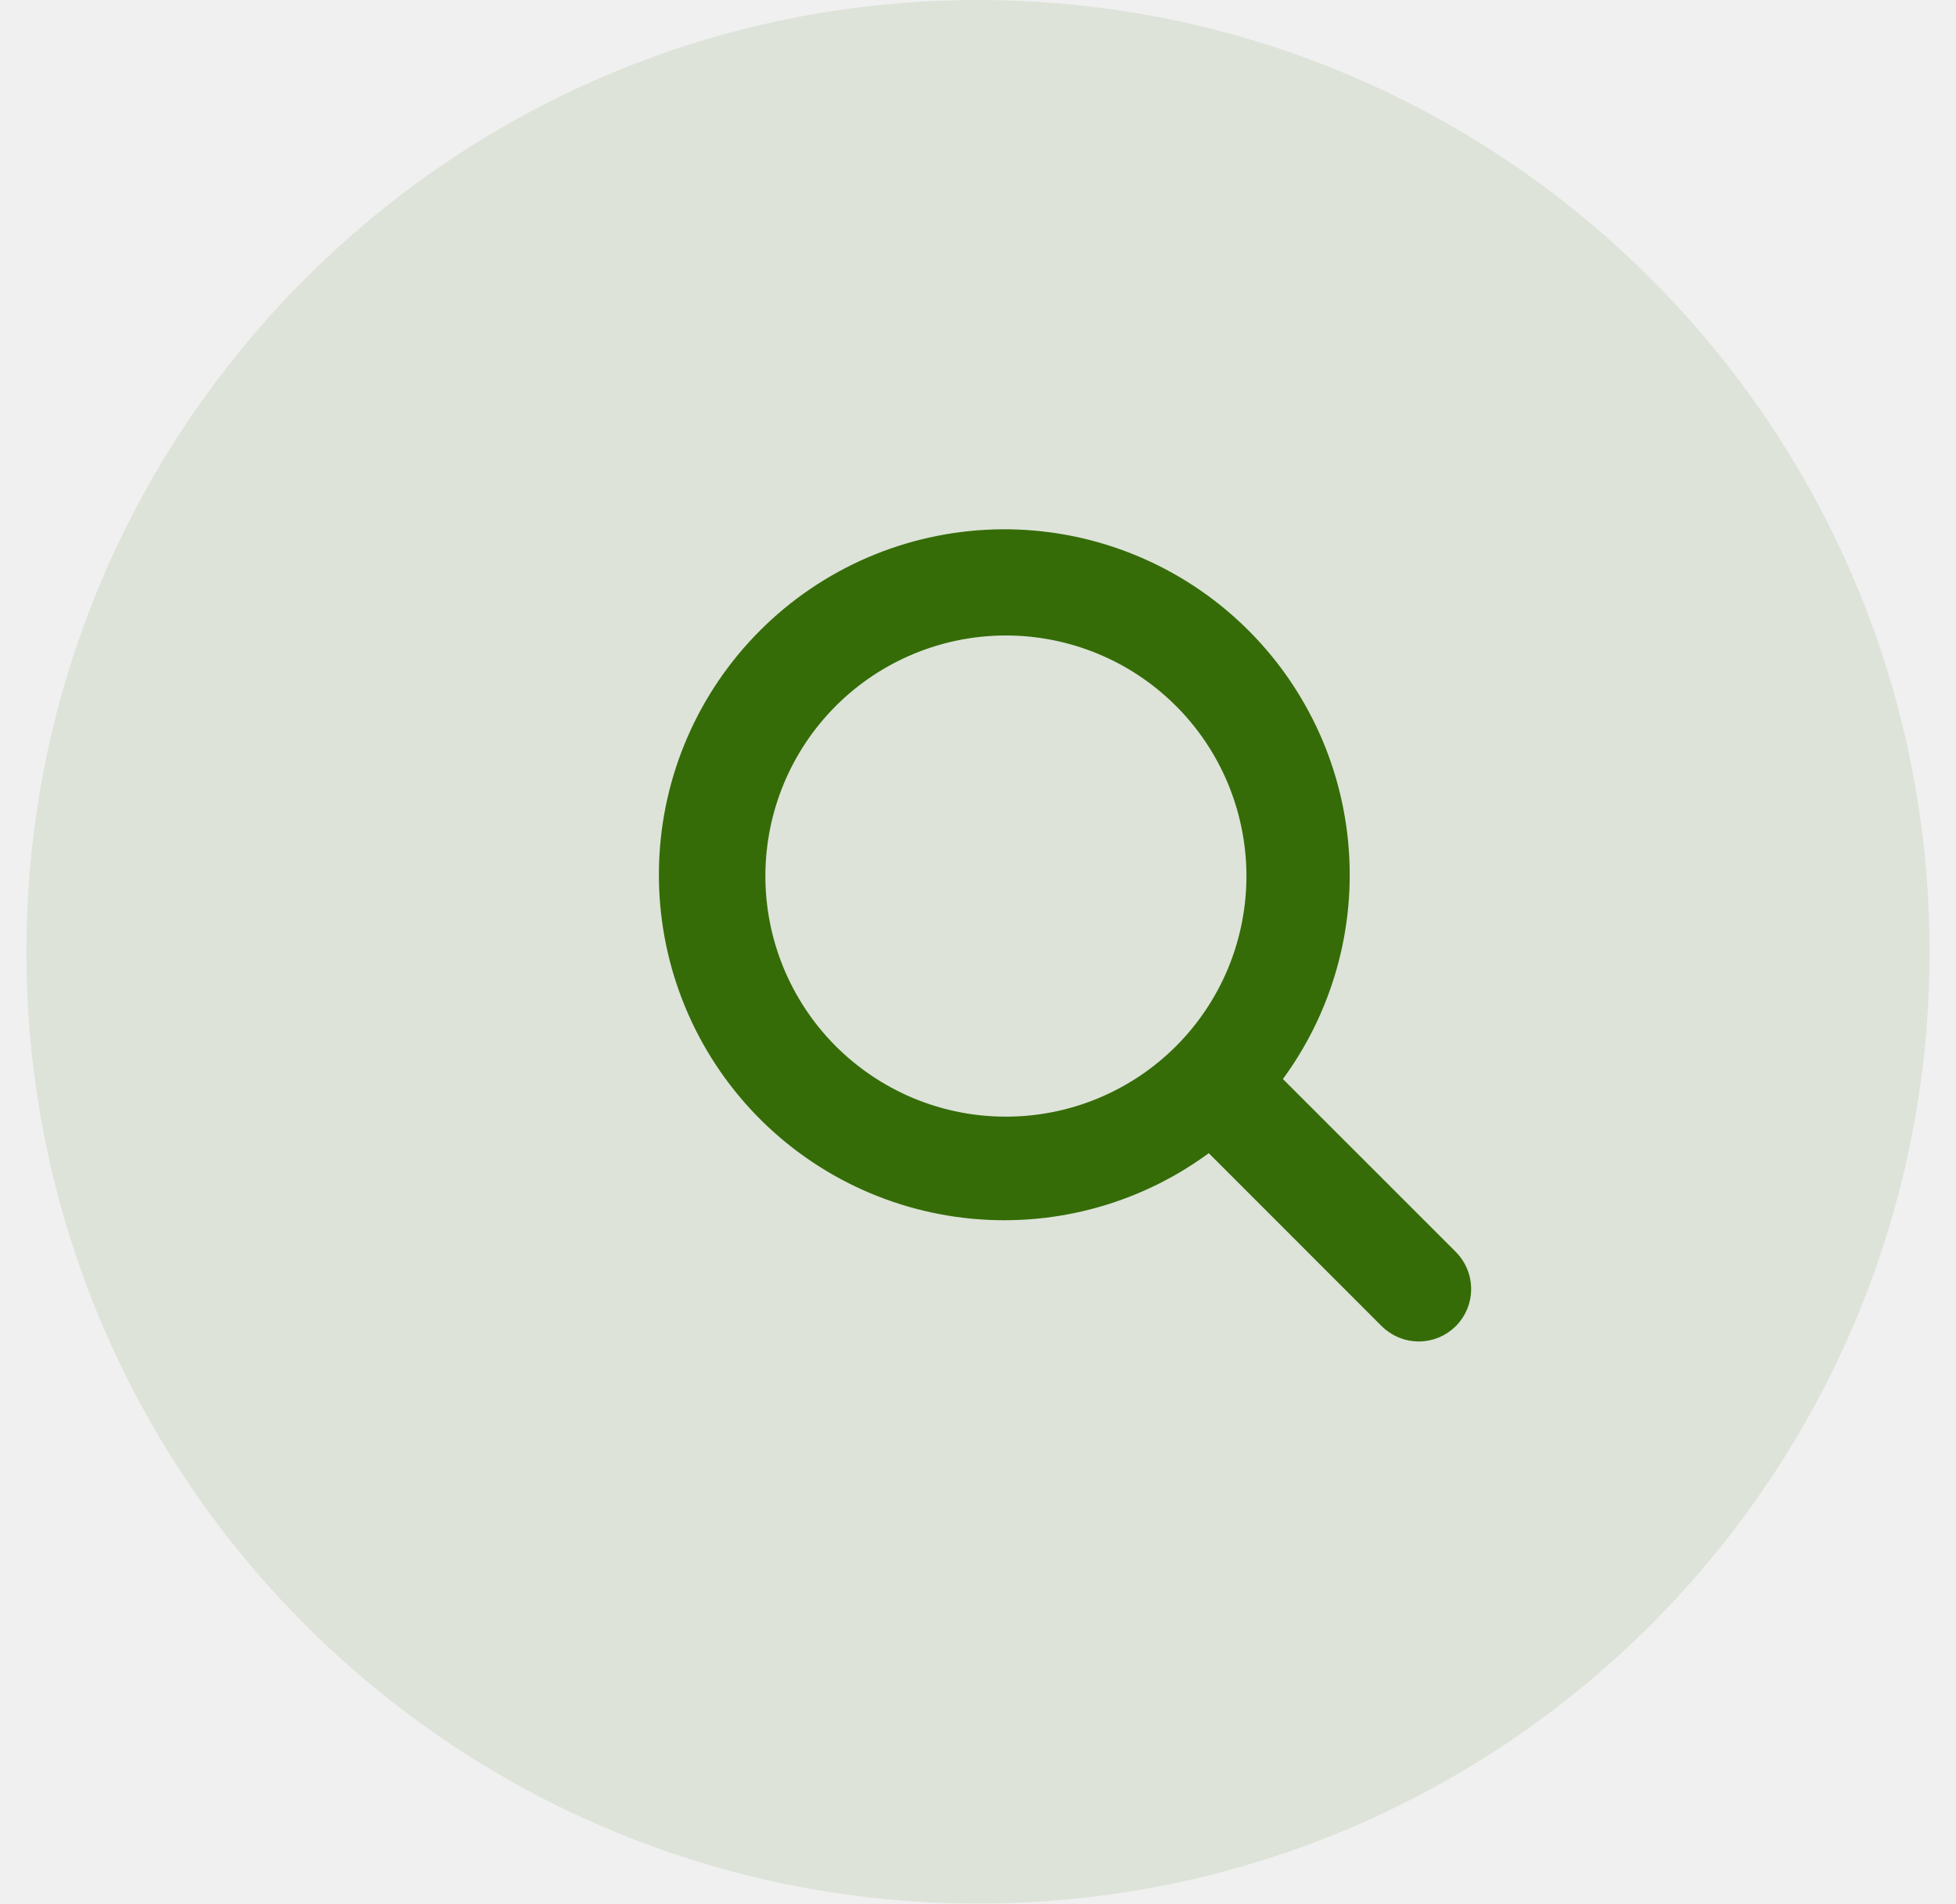
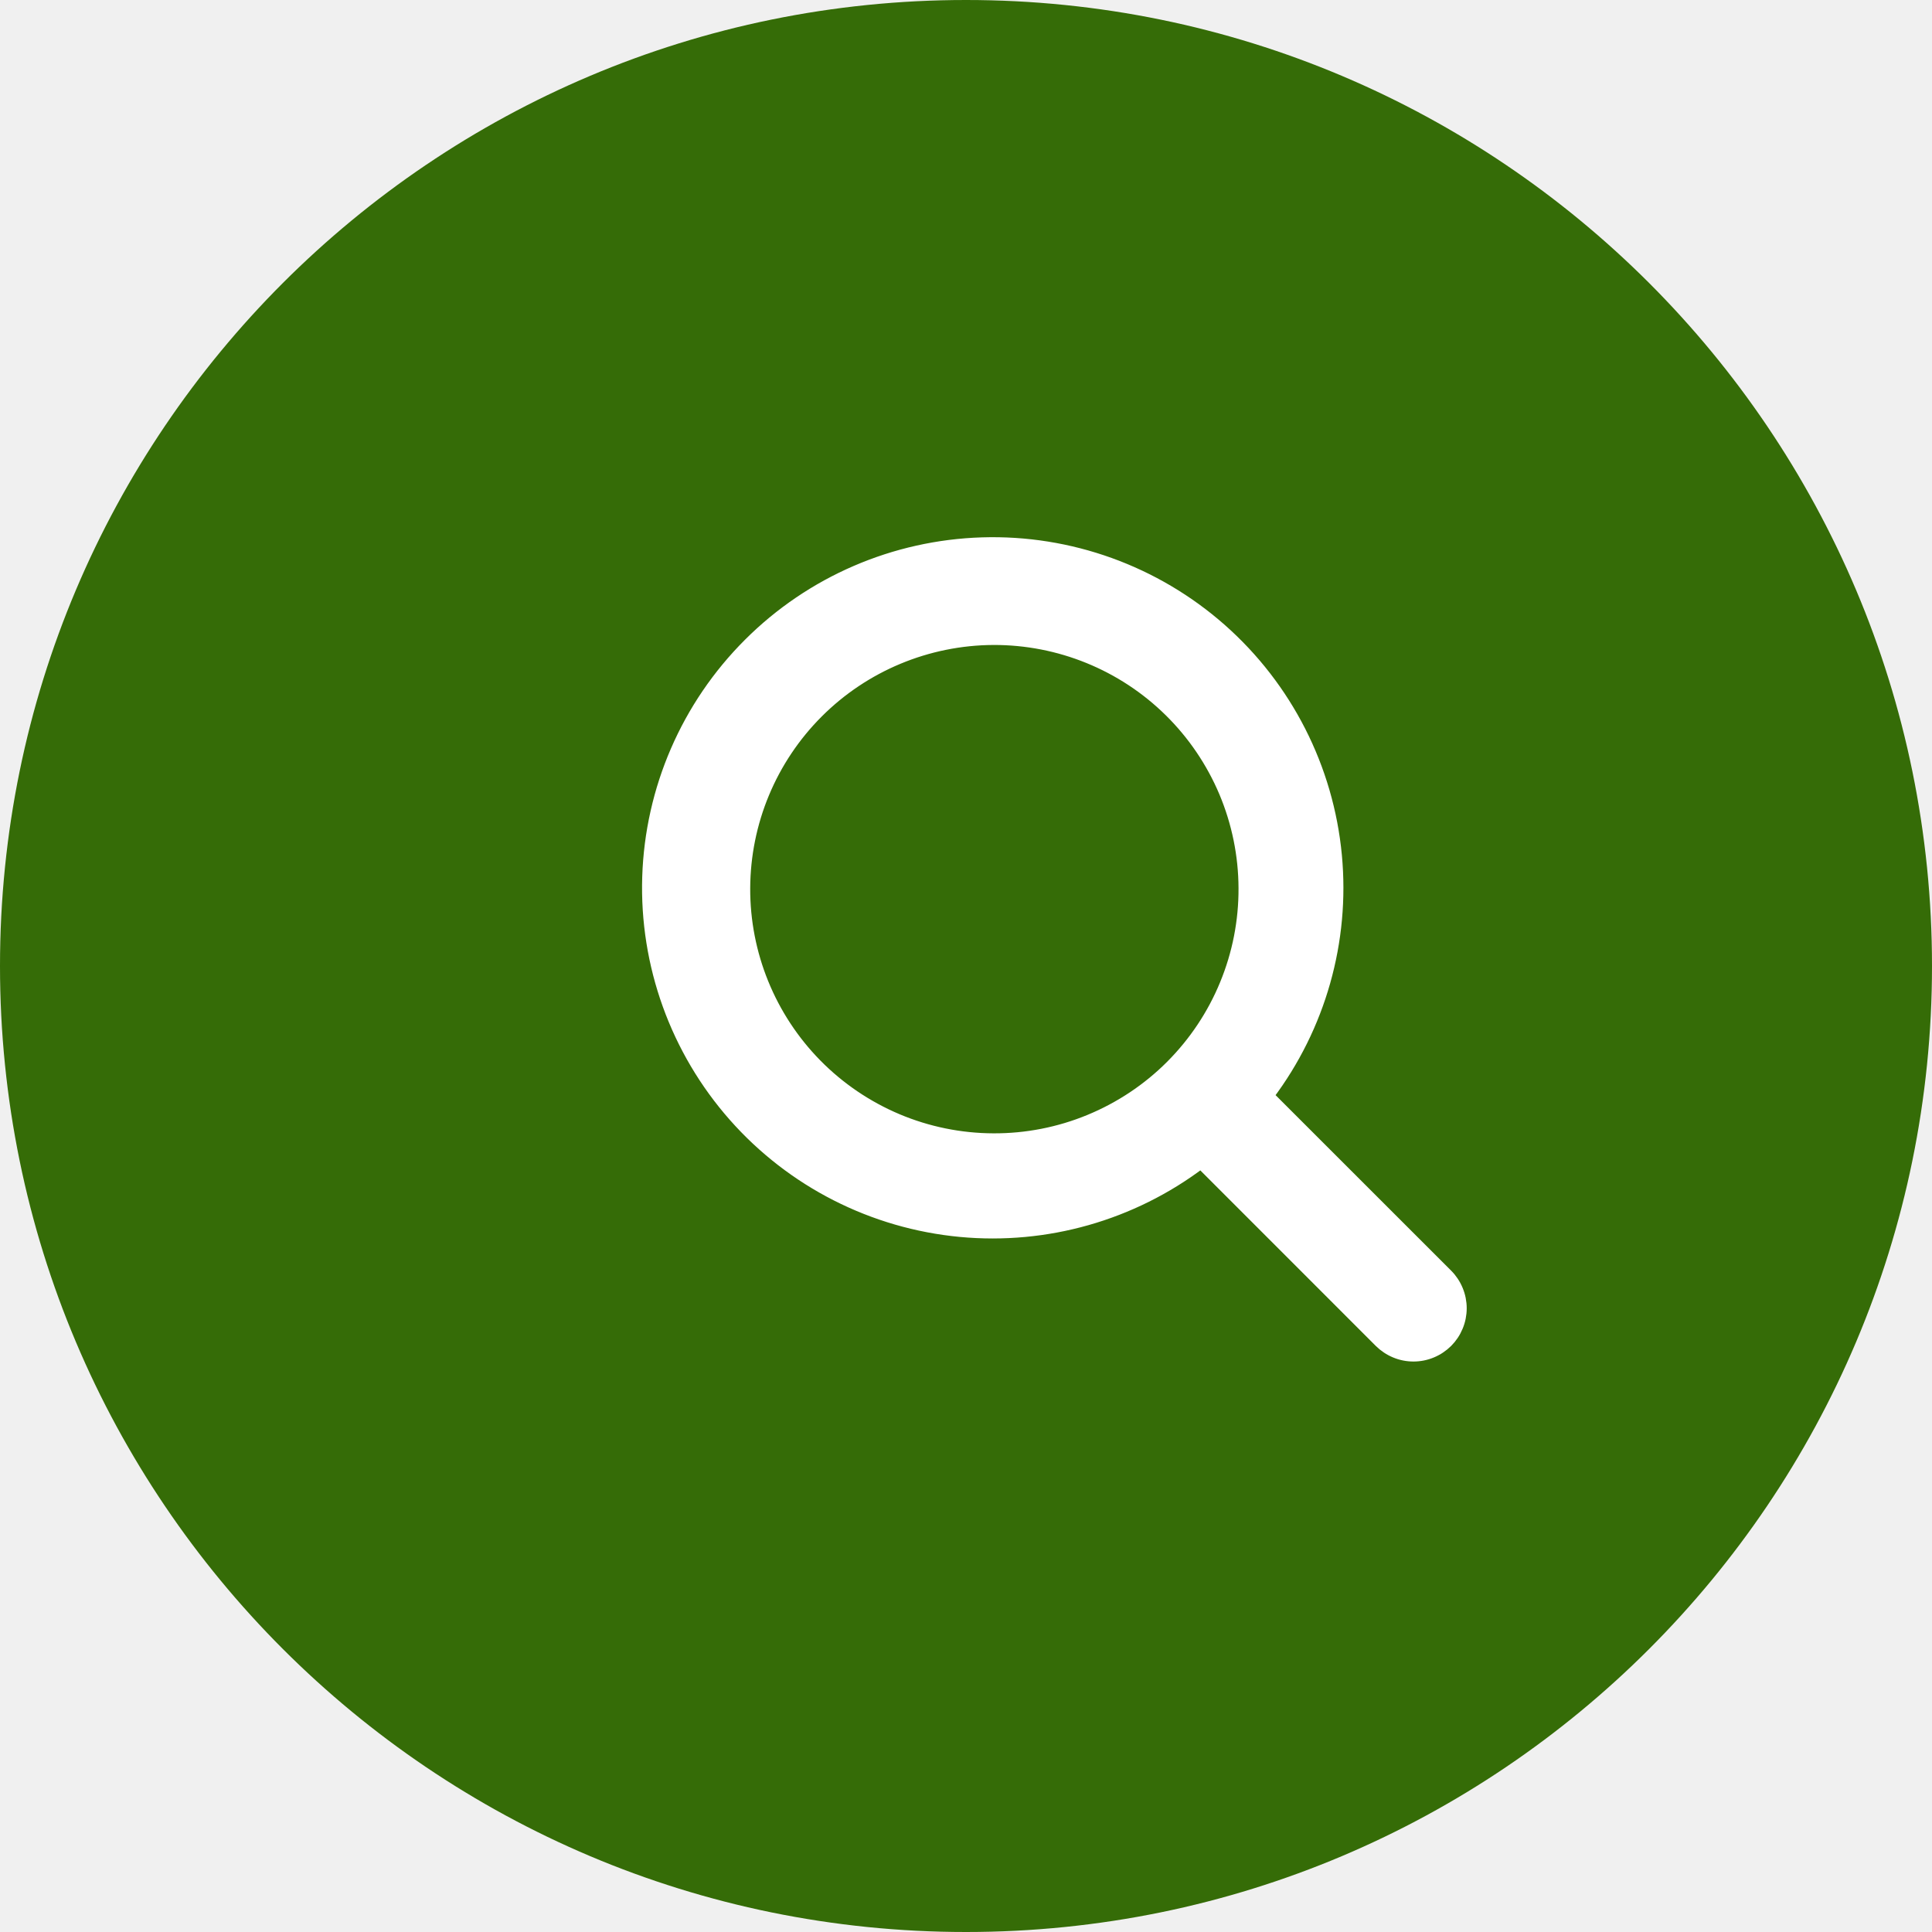
- <svg xmlns="http://www.w3.org/2000/svg" width="37" height="36" viewBox="0 0 37 36" fill="none">
-   <circle opacity="0.1" cx="18.5" cy="18" r="18" fill="#356C07" />
-   <path d="M14.451 11.992C13.292 13.149 12.618 14.704 12.567 16.34C12.515 17.977 13.089 19.572 14.172 20.8C15.255 22.028 16.766 22.796 18.396 22.949C19.997 23.099 21.594 22.645 22.875 21.677L26.206 25.009L26.206 25.009C26.289 25.091 26.388 25.157 26.496 25.202C26.604 25.247 26.72 25.27 26.837 25.27C26.954 25.27 27.07 25.247 27.179 25.202C27.287 25.157 27.385 25.091 27.468 25.009C27.551 24.926 27.616 24.828 27.661 24.719C27.706 24.611 27.729 24.495 27.729 24.378C27.729 24.261 27.706 24.145 27.661 24.037C27.616 23.928 27.551 23.83 27.468 23.747L27.468 23.747L24.136 20.416C25.102 19.135 25.554 17.539 25.403 15.94C25.25 14.311 24.481 12.802 23.254 11.719C22.027 10.637 20.434 10.062 18.799 10.113C17.163 10.164 15.609 10.835 14.451 11.992ZM14.451 11.992L14.522 12.062L14.451 11.992ZM22.289 13.254C22.727 13.684 23.075 14.197 23.313 14.763C23.551 15.329 23.675 15.936 23.678 16.55C23.68 17.163 23.561 17.772 23.328 18.339C23.094 18.907 22.75 19.422 22.316 19.857C21.882 20.291 21.366 20.634 20.799 20.868C20.231 21.102 19.623 21.221 19.009 21.218C18.395 21.216 17.788 21.092 17.222 20.854C16.657 20.615 16.144 20.267 15.713 19.83C14.853 18.955 14.373 17.776 14.378 16.55C14.383 15.323 14.872 14.148 15.74 13.28C16.607 12.413 17.782 11.924 19.009 11.918C20.236 11.914 21.415 12.393 22.289 13.254Z" fill="#356C07" stroke="#356C07" stroke-width="0.2" />
+ <svg xmlns="http://www.w3.org/2000/svg" width="36" height="36" viewBox="0 0 36 36" fill="none">
+   <circle cx="18" cy="18" r="18" fill="#356C07" />
+   <path d="M13.952 11.992C12.793 13.149 12.119 14.704 12.067 16.34C12.015 17.977 12.59 19.572 13.673 20.8C14.756 22.028 16.267 22.796 17.897 22.949C19.497 23.099 21.095 22.645 22.376 21.677L25.707 25.009L25.707 25.009C25.79 25.091 25.888 25.157 25.997 25.202C26.105 25.247 26.221 25.27 26.338 25.27C26.455 25.27 26.571 25.247 26.679 25.202C26.788 25.157 26.886 25.091 26.969 25.009C27.052 24.926 27.117 24.828 27.162 24.719C27.207 24.611 27.23 24.495 27.23 24.378C27.23 24.261 27.207 24.145 27.162 24.037C27.117 23.928 27.052 23.83 26.969 23.747L26.969 23.747L23.637 20.416C24.602 19.135 25.055 17.539 24.904 15.94C24.75 14.311 23.982 12.802 22.755 11.719C21.528 10.637 19.935 10.062 18.299 10.113C16.664 10.164 15.109 10.835 13.952 11.992ZM13.952 11.992L14.022 12.062L13.952 11.992ZM21.79 13.254C22.227 13.684 22.575 14.197 22.814 14.763C23.052 15.329 23.176 15.936 23.178 16.55C23.181 17.163 23.062 17.772 22.828 18.339C22.595 18.907 22.251 19.422 21.817 19.857C21.383 20.291 20.867 20.634 20.299 20.868C19.732 21.102 19.123 21.221 18.51 21.218C17.896 21.216 17.288 21.092 16.723 20.854C16.157 20.615 15.644 20.267 15.214 19.83C14.354 18.955 13.874 17.776 13.879 16.55C13.884 15.323 14.373 14.148 15.241 13.28C16.108 12.413 17.283 11.924 18.51 11.918C19.736 11.914 20.915 12.393 21.79 13.254Z" fill="white" stroke="white" stroke-width="0.2" />
</svg>
